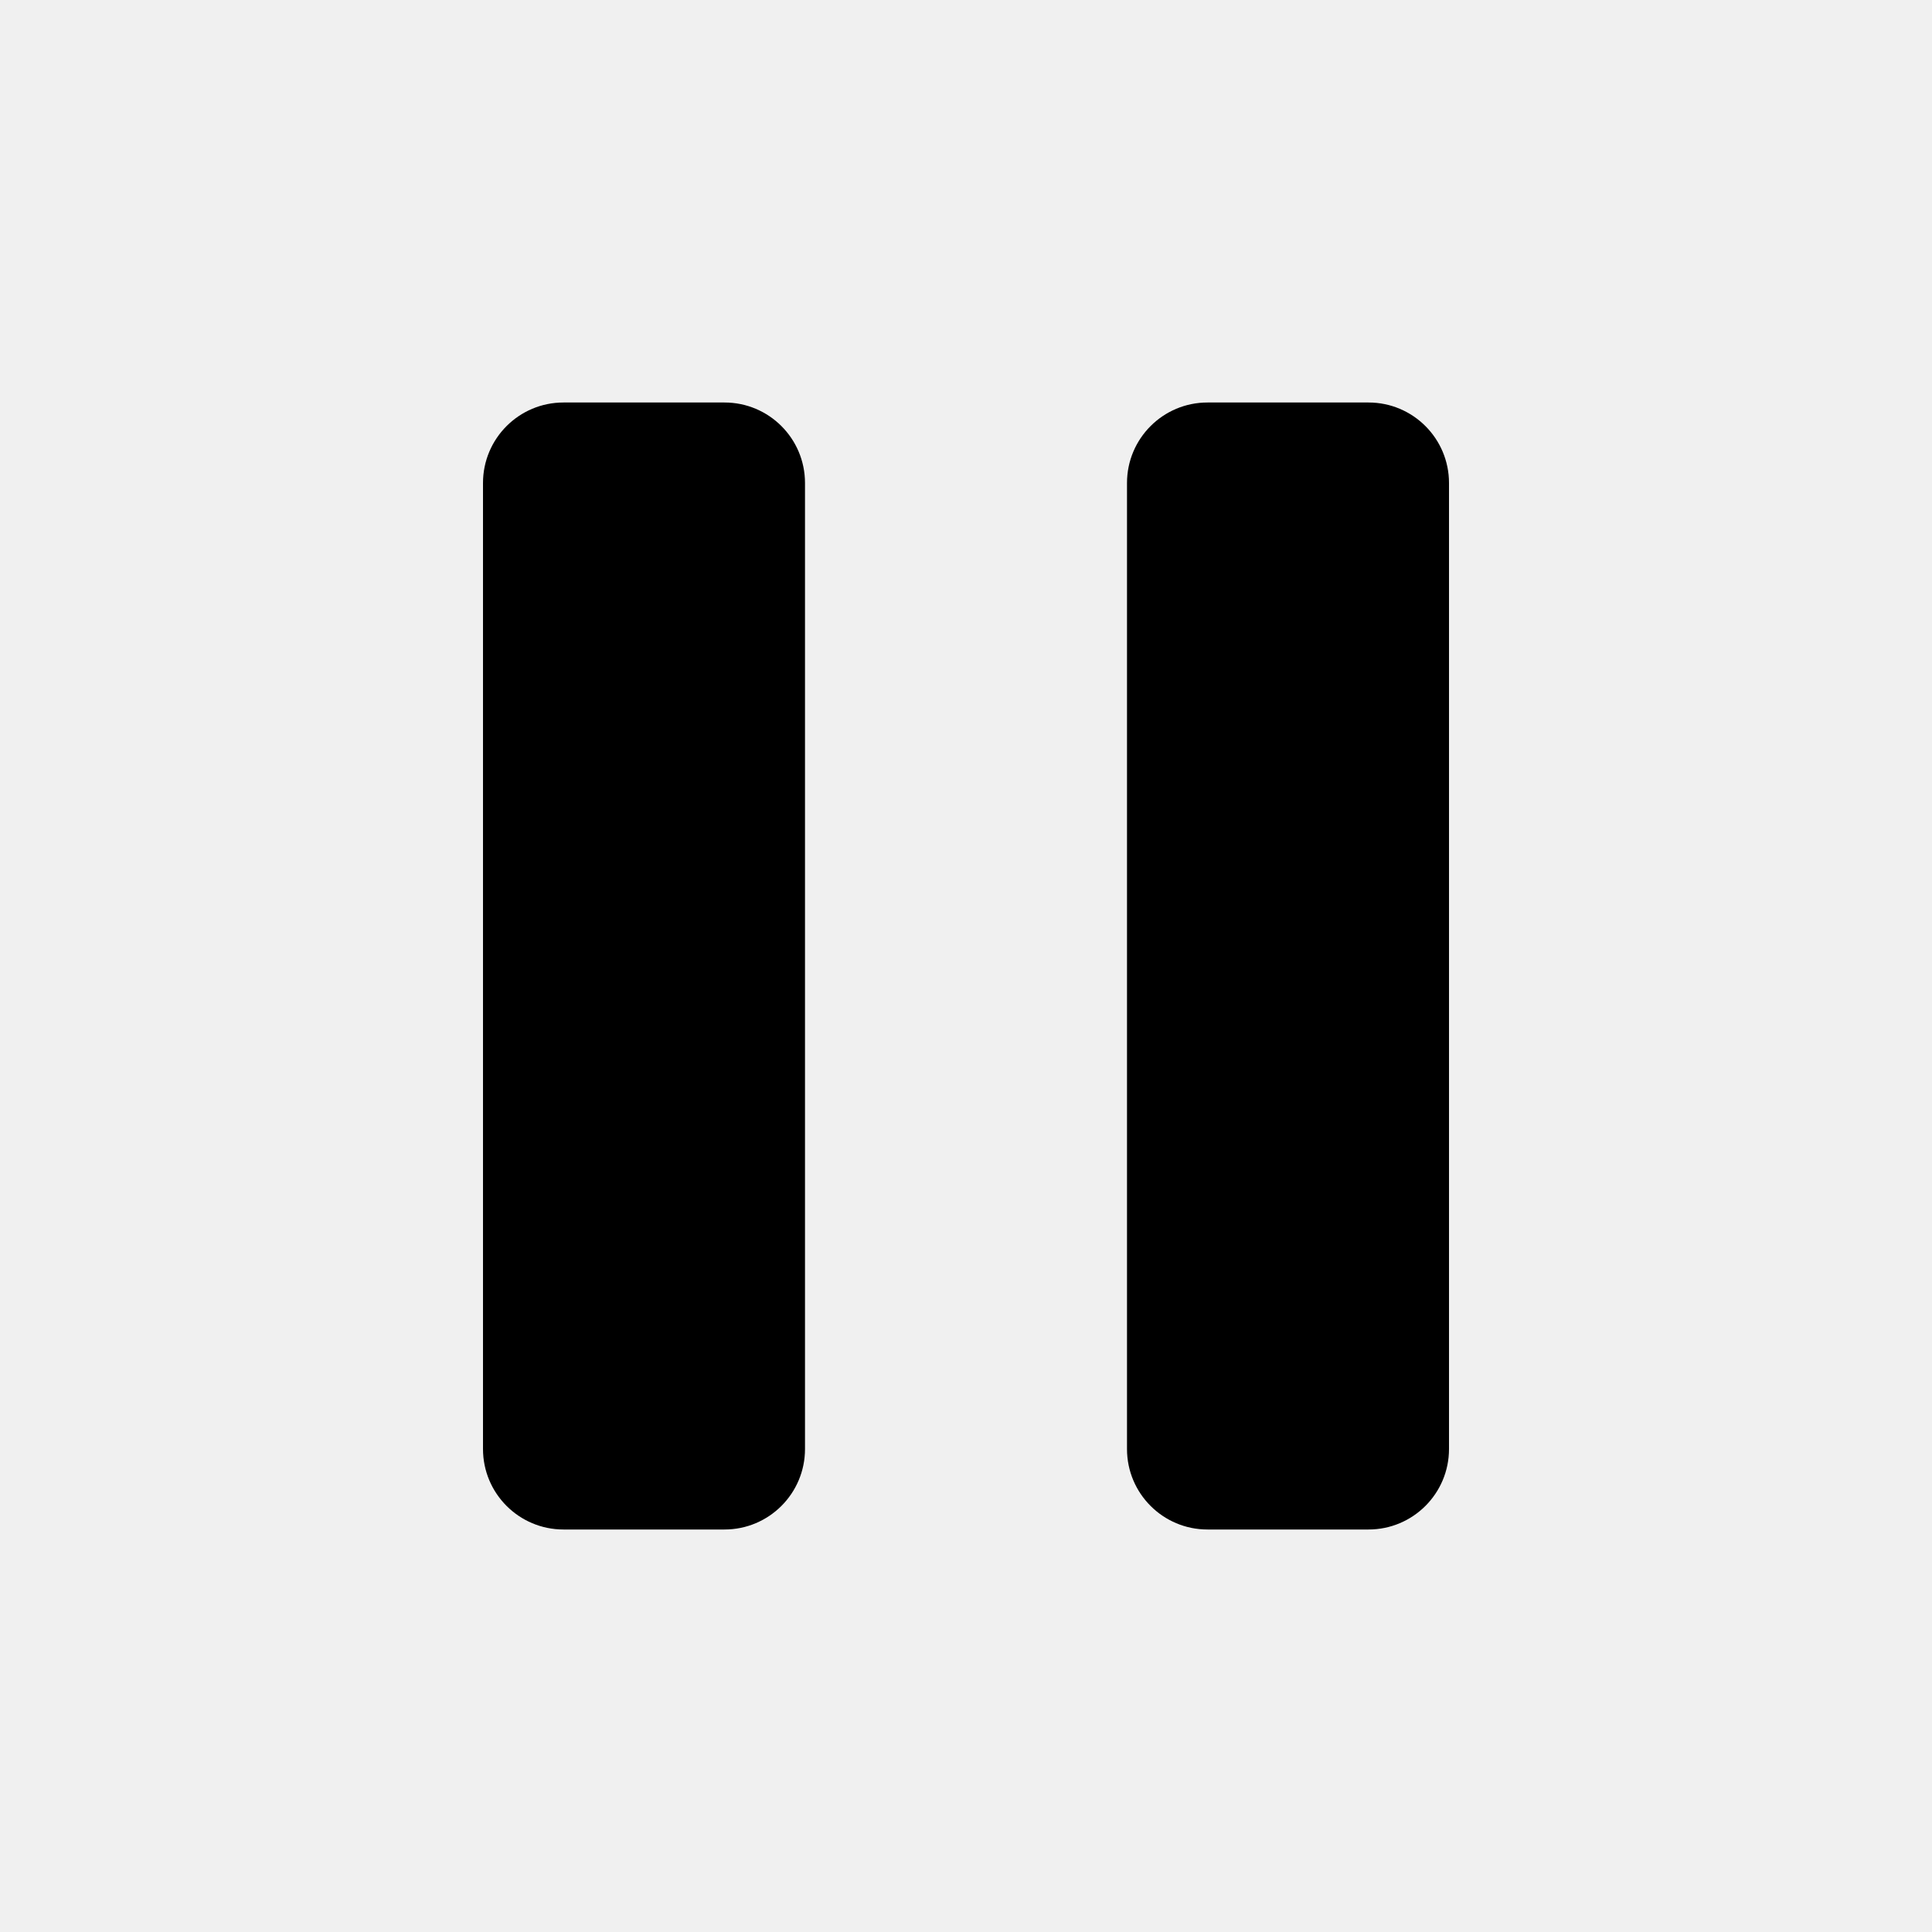
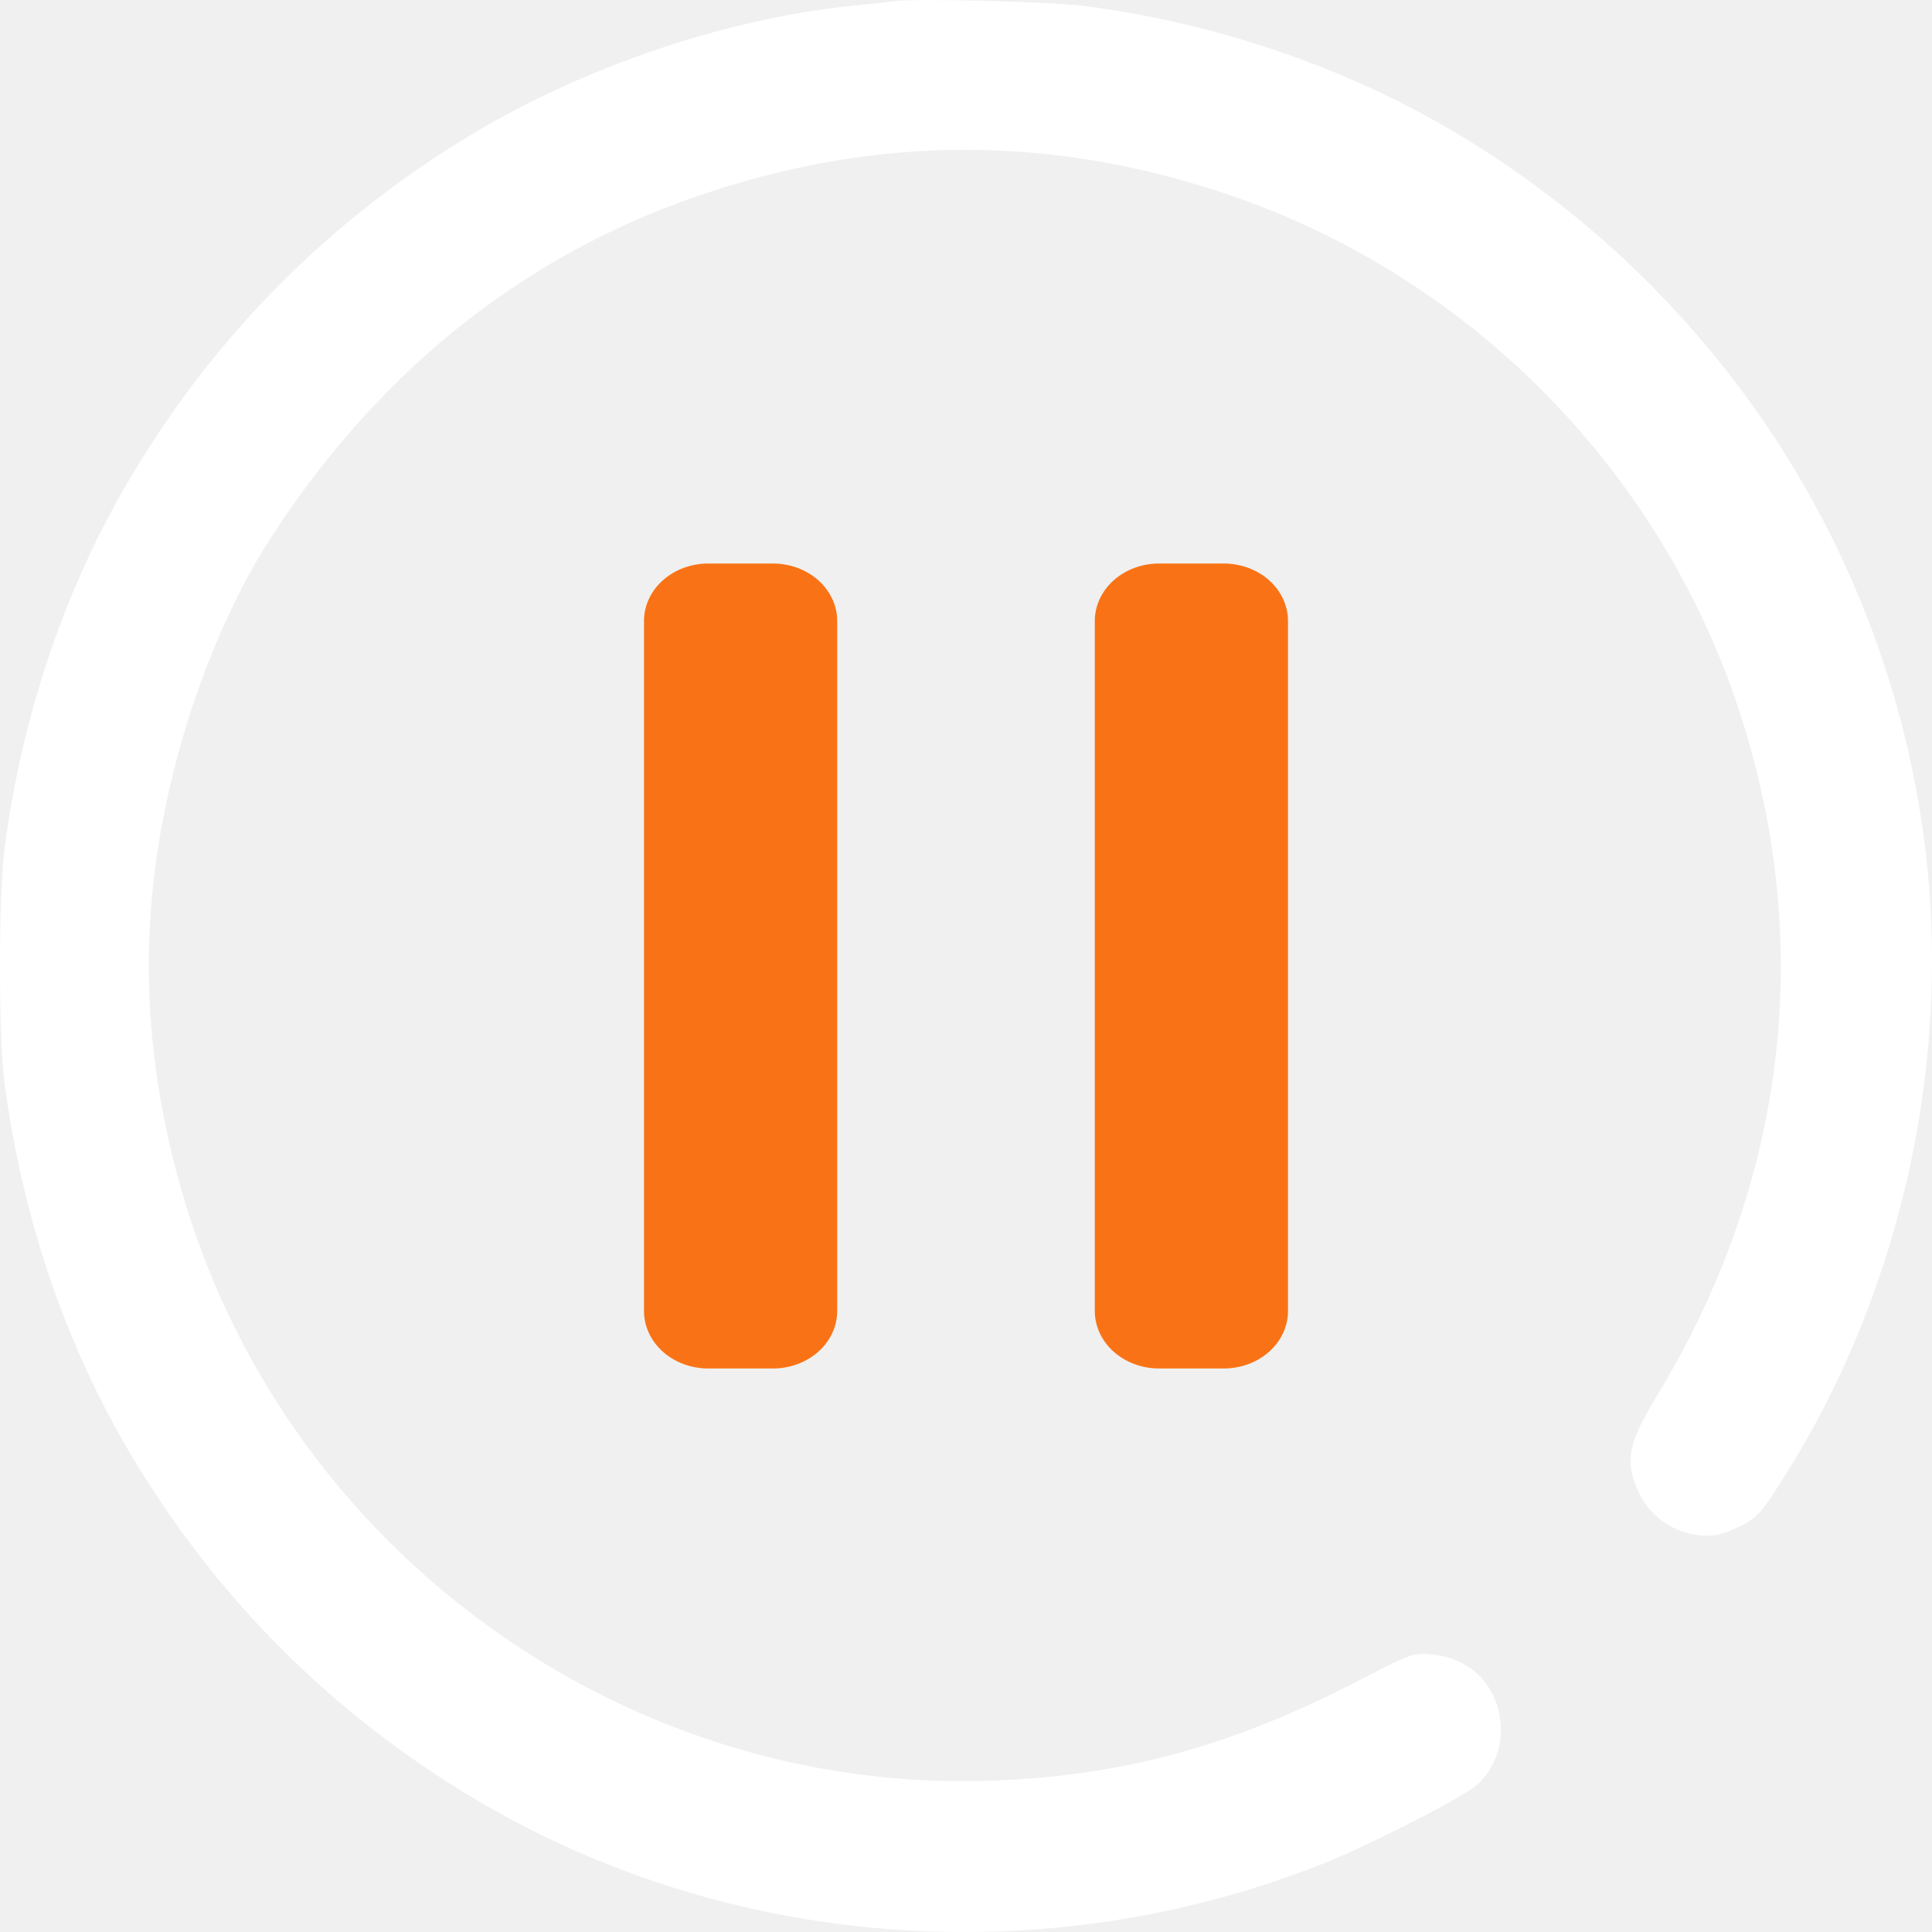
- <svg xmlns="http://www.w3.org/2000/svg" width="24" height="24" viewBox="0 0 24 24" fill="currentColor">
-   <rect x="6" y="5" width="4" height="14" rx="1" />
-   <rect x="14" y="5" width="4" height="14" rx="1" />
+ <svg xmlns="http://www.w3.org/2000/svg" width="24" height="24" viewBox="0 0 24 24" fill="none">
+   <g clip-path="url(#clip0_408_238)">
+     <path d="M11.144 0.012C11.054 0.021 10.777 0.054 10.533 0.077C8.984 0.246 7.271 0.828 5.886 1.654C4.126 2.705 2.694 4.137 1.643 5.896C0.821 7.267 0.277 8.862 0.056 10.542C-0.019 11.12 -0.019 12.874 0.056 13.452C0.277 15.132 0.821 16.727 1.643 18.098C2.694 19.857 4.126 21.289 5.886 22.34C9.031 24.217 12.965 24.522 16.424 23.156C16.95 22.95 18.077 22.377 18.307 22.204C18.541 22.025 18.673 21.711 18.64 21.396C18.588 20.923 18.269 20.604 17.795 20.552C17.56 20.528 17.523 20.543 16.917 20.857C15.331 21.683 13.974 22.058 12.341 22.119C7.881 22.293 3.765 19.416 2.37 15.16C1.92 13.78 1.76 12.415 1.896 11.054C2.051 9.505 2.629 7.797 3.398 6.629C4.764 4.54 6.595 3.109 8.825 2.382C10.946 1.687 13.031 1.687 15.152 2.382C18.194 3.376 20.611 5.793 21.607 8.834C22.55 11.72 22.193 14.695 20.578 17.347C20.227 17.929 20.184 18.14 20.344 18.511C20.48 18.82 20.757 19.027 21.09 19.069C21.273 19.088 21.372 19.074 21.574 18.98C21.79 18.881 21.865 18.811 22.043 18.534C23.578 16.206 24.259 13.269 23.911 10.495C23.447 6.826 21.306 3.574 18.091 1.654C16.734 0.842 15.115 0.289 13.491 0.077C13.078 0.021 11.435 -0.021 11.144 0.012Z" fill="white" />
+     <path fill-rule="evenodd" clip-rule="evenodd" d="M10.4 16.286C10.4 16.475 10.316 16.657 10.166 16.791C10.016 16.925 9.812 17 9.6 17H8.8C8.588 17 8.384 16.925 8.234 16.791C8.084 16.657 8 16.475 8 16.286V7.714C8 7.525 8.084 7.343 8.234 7.209C8.384 7.075 8.588 7 8.8 7H9.6C9.812 7 10.016 7.075 10.166 7.209C10.316 7.343 10.4 7.525 10.4 7.714V16.286ZM16 16.286C16 16.475 15.916 16.657 15.766 16.791C15.616 16.925 15.412 17 15.2 17H14.4C14.188 17 13.984 16.925 13.834 16.791C13.684 16.657 13.6 16.475 13.6 16.286V7.714C13.6 7.525 13.684 7.343 13.834 7.209C13.984 7.075 14.188 7 14.4 7H15.2C15.412 7 15.616 7.075 15.766 7.209C15.916 7.343 16 7.525 16 7.714V16.286Z" fill="#F97316" />
+   </g>
+   <defs>
+     <clipPath id="clip0_408_238">
+       <rect width="24" height="24" fill="white" />
+     </clipPath>
+   </defs>
</svg>
